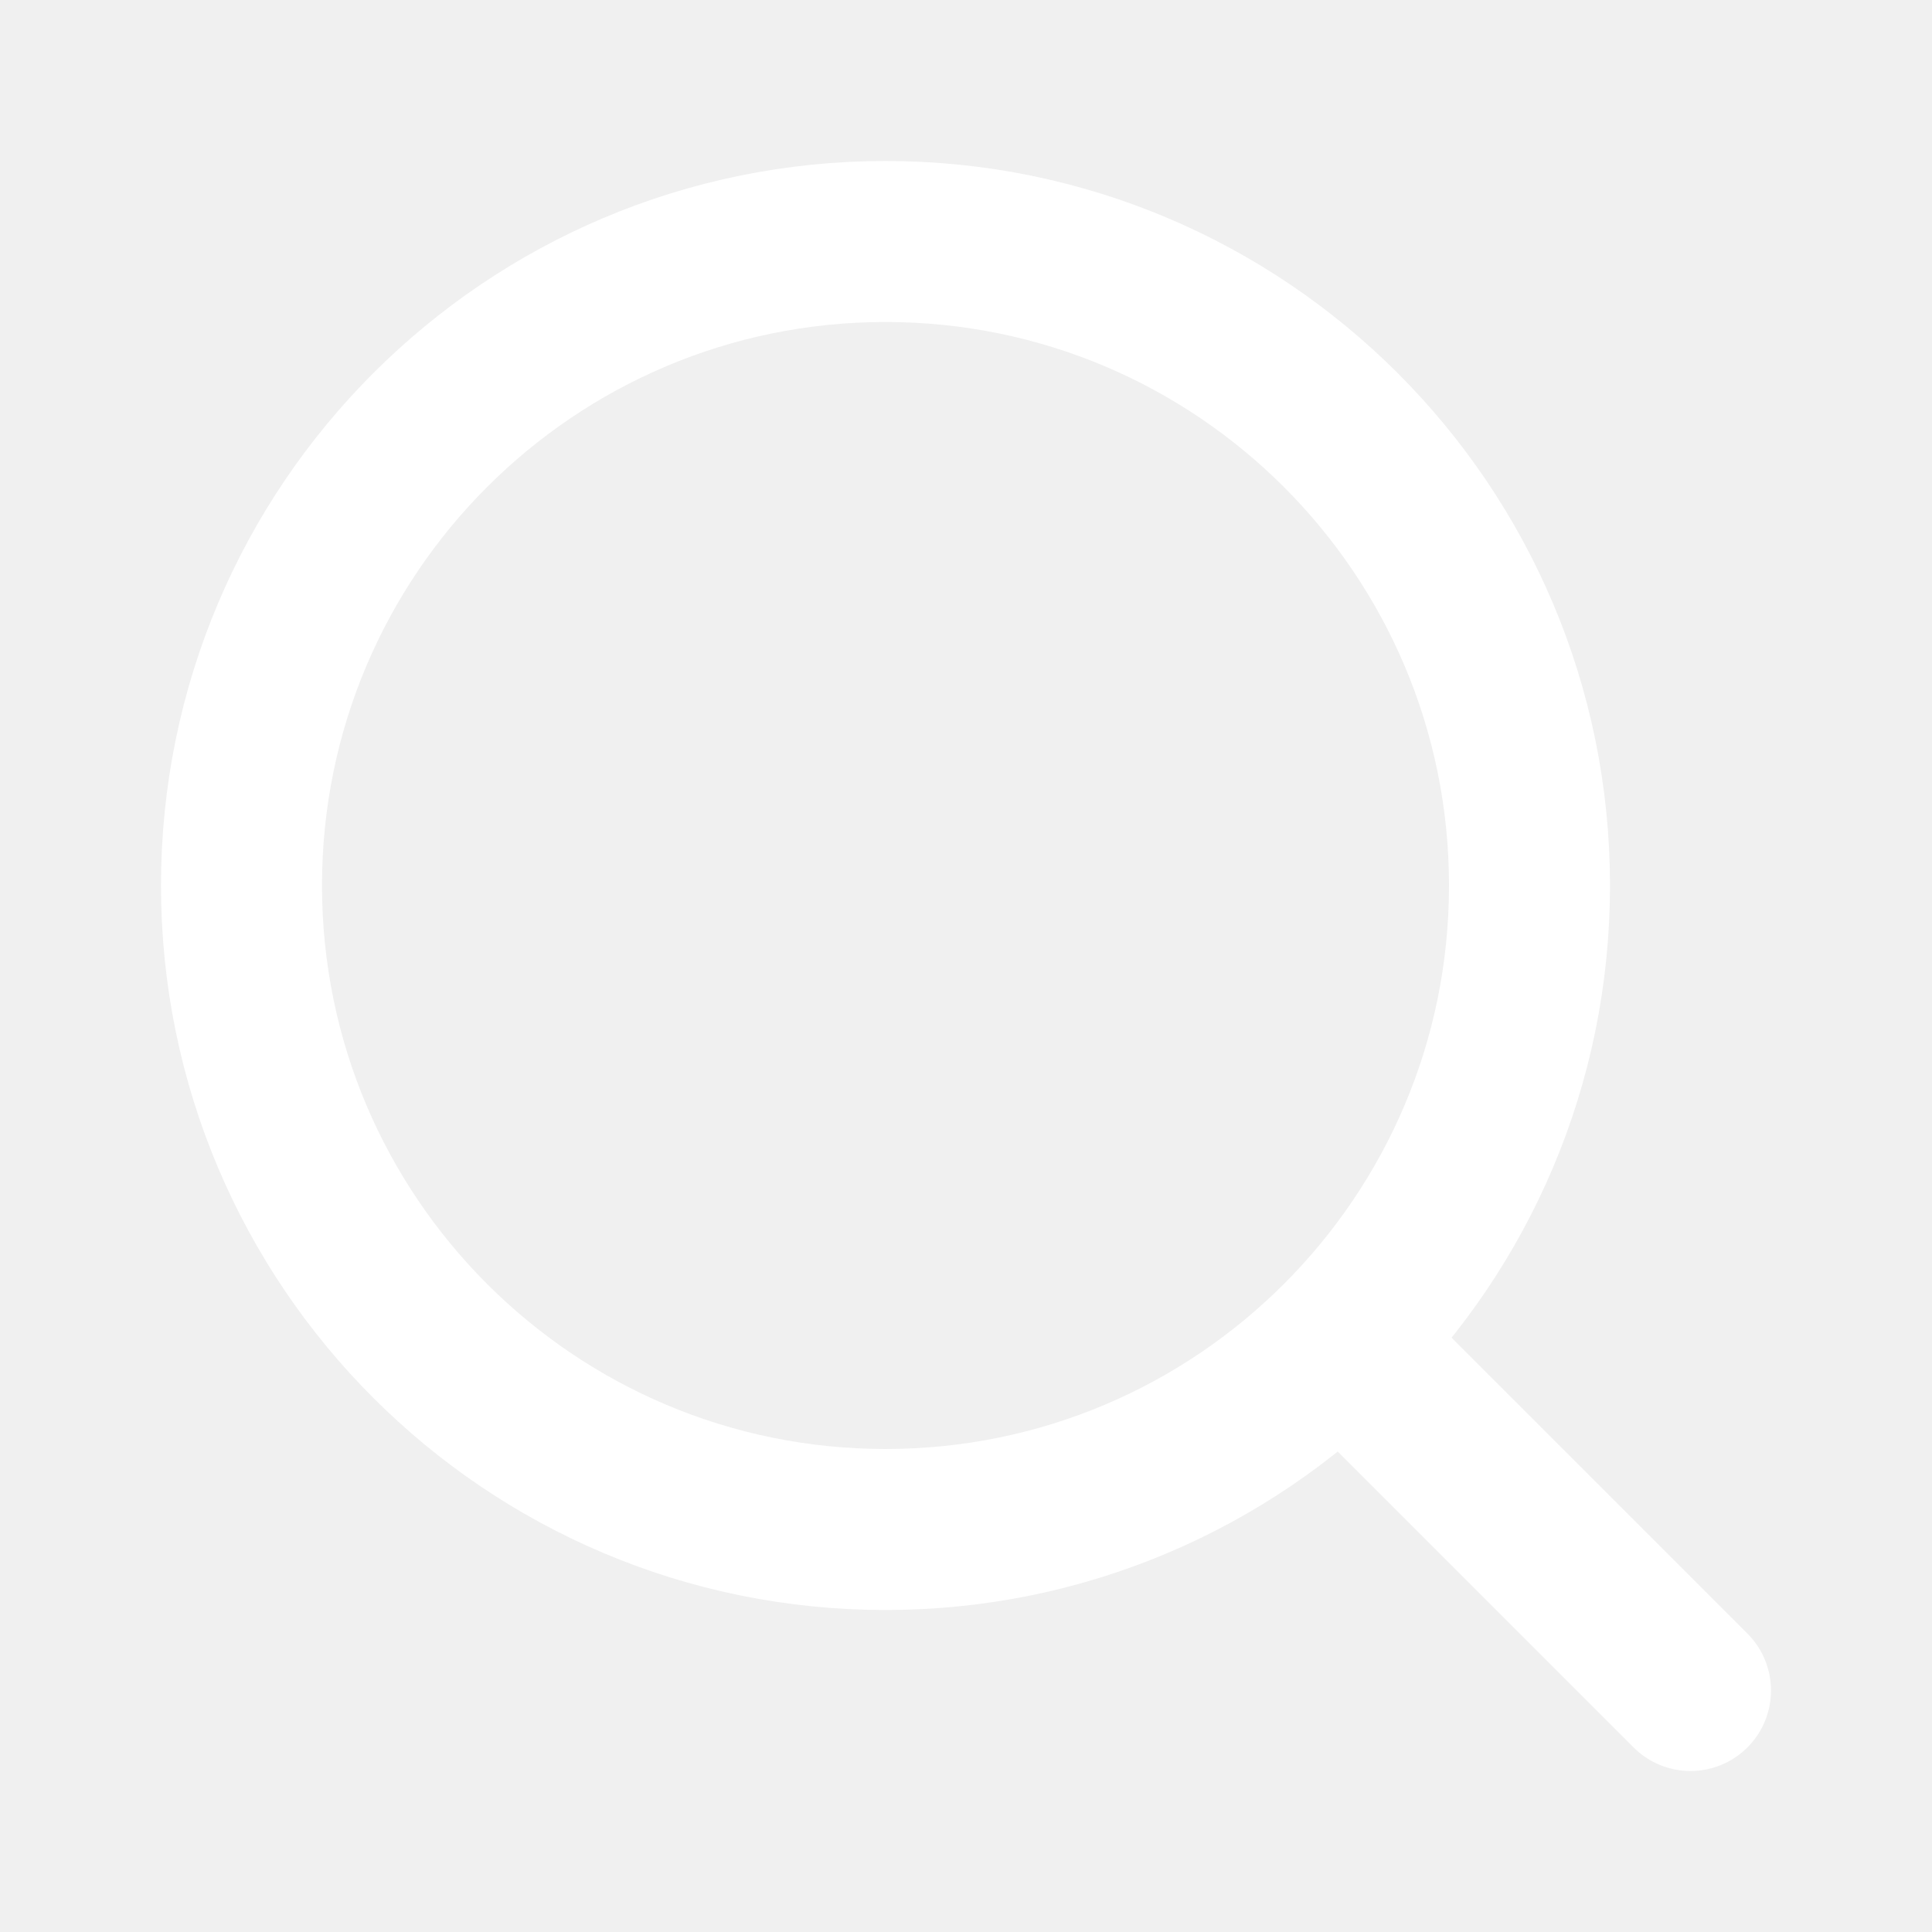
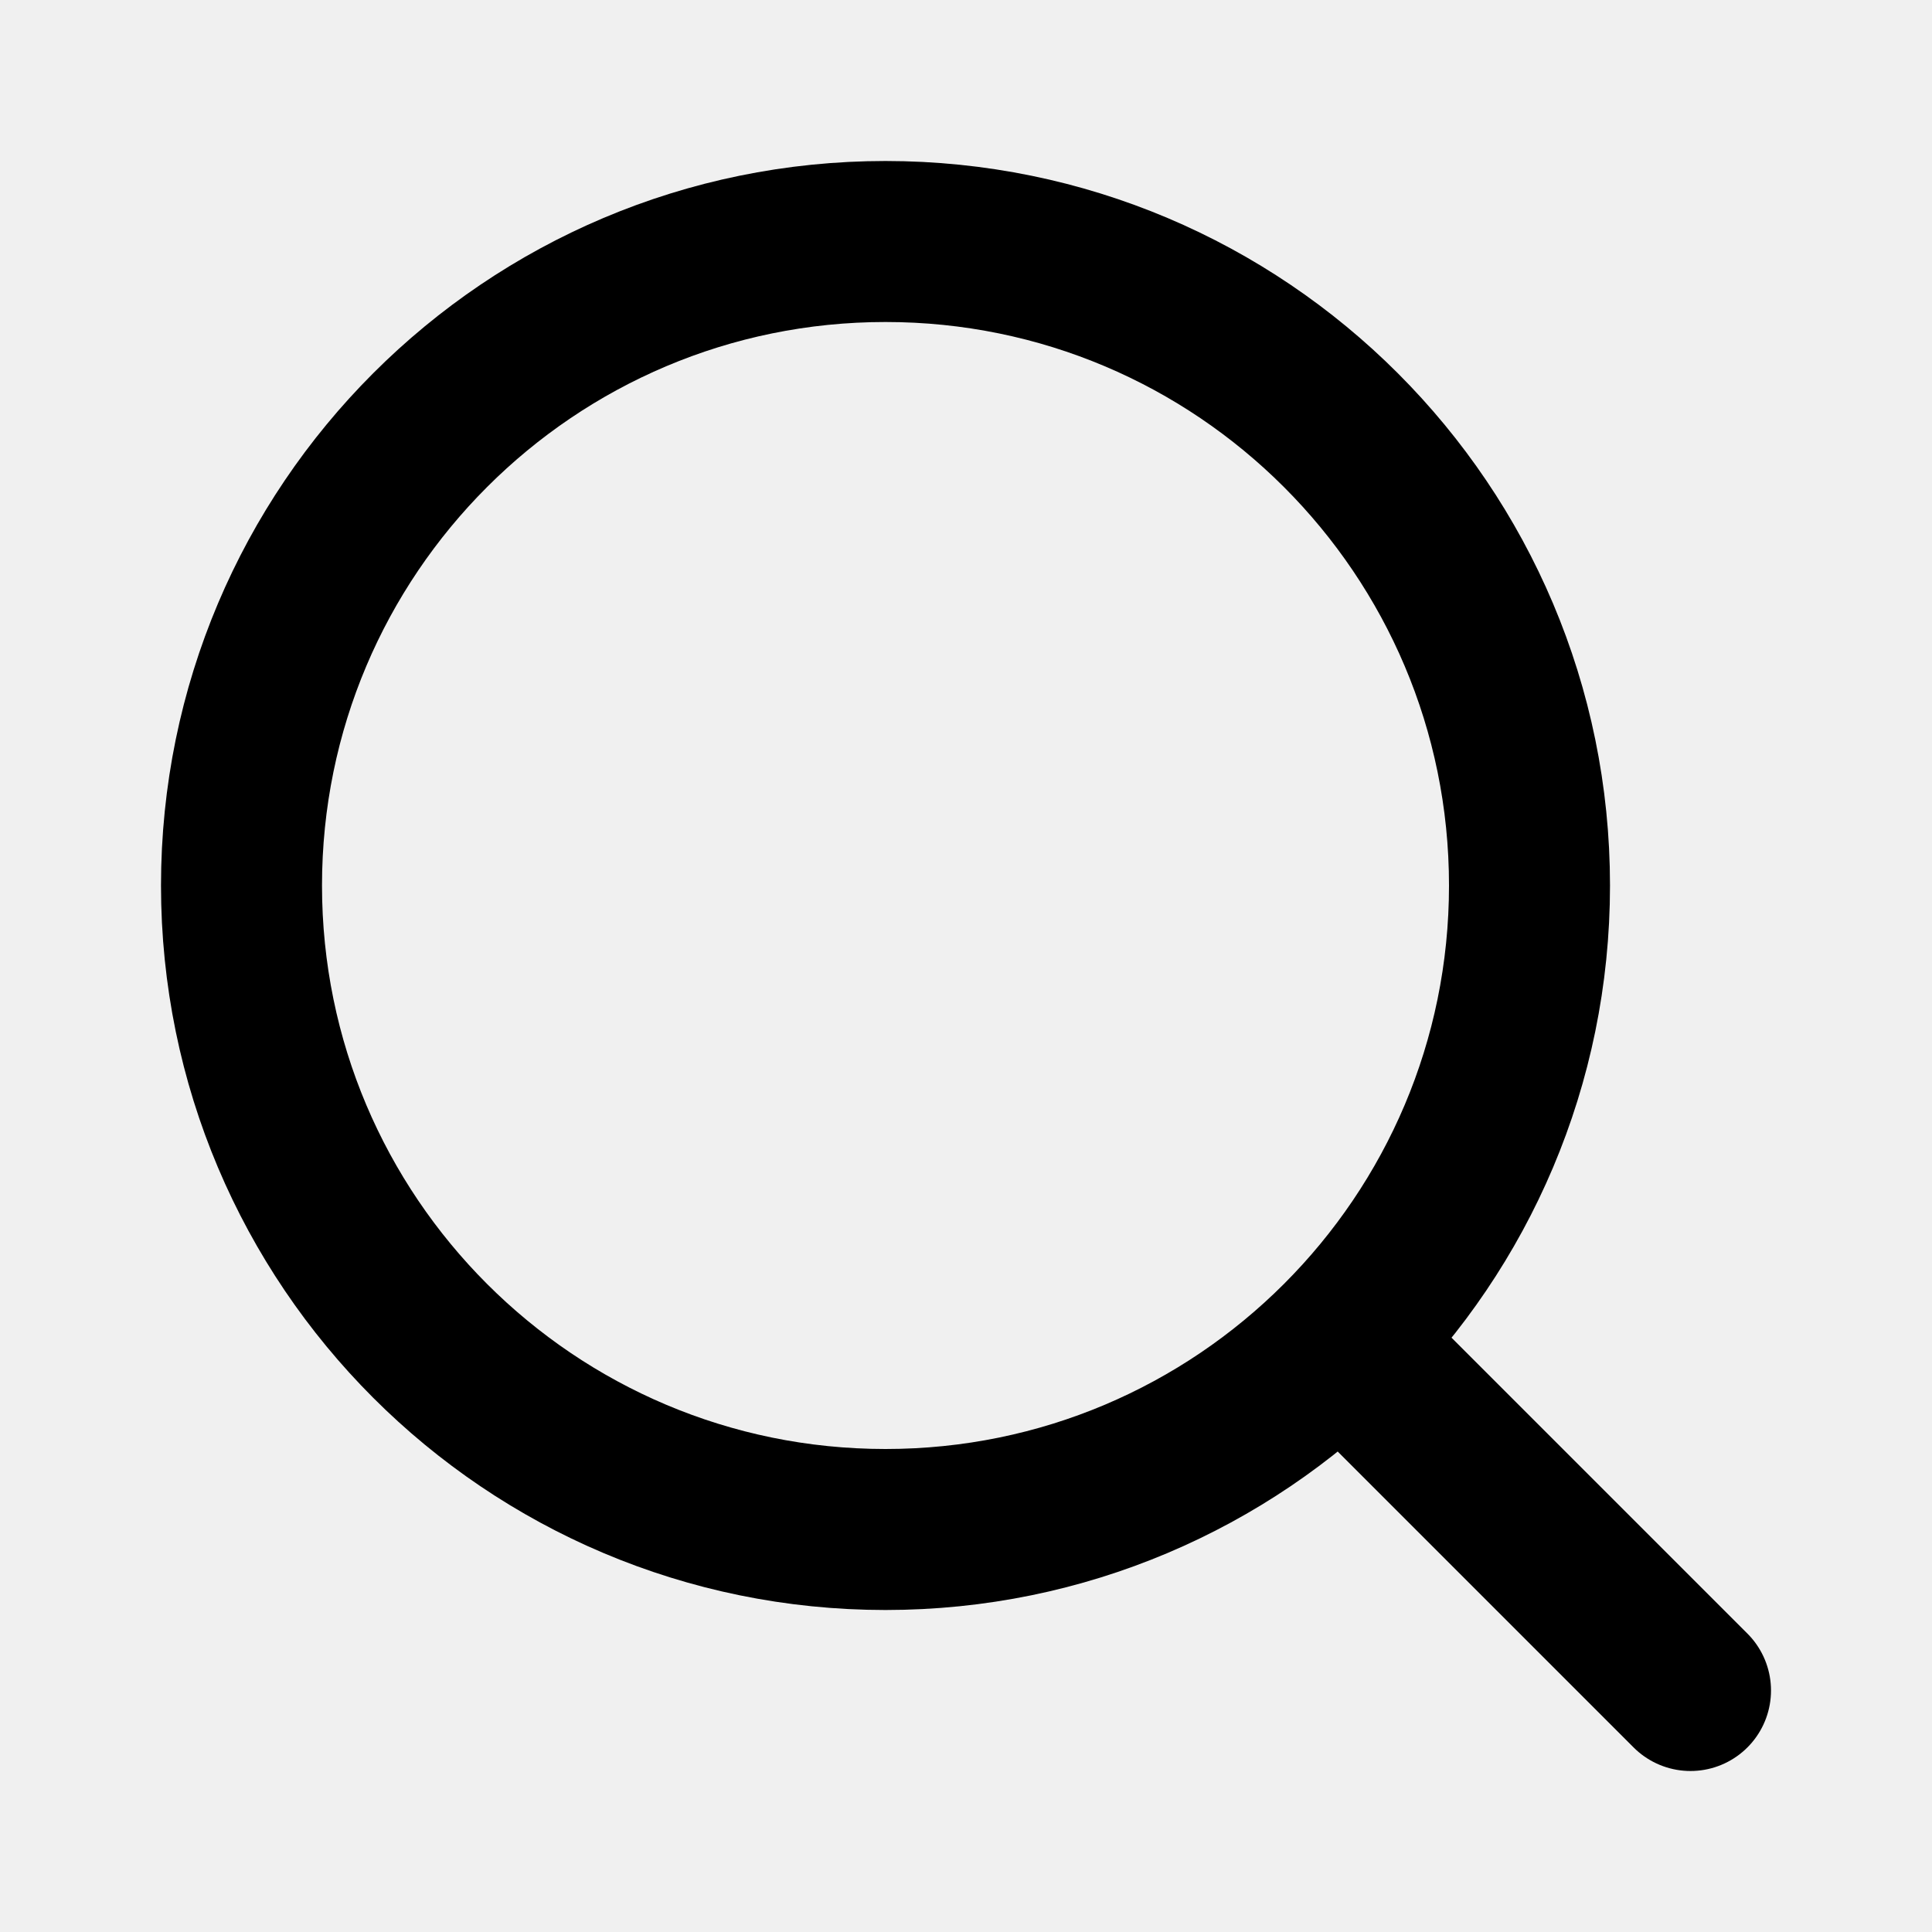
- <svg xmlns="http://www.w3.org/2000/svg" width="24" height="24" viewBox="0 0 24 24" fill="none">
-   <path d="M21 21L16.7 16.7M19 11C19 15.418 15.418 19 11 19C6.582 19 3 15.418 3 11C3 6.582 6.582 3 11 3C15.418 3 19 6.582 19 11Z" stroke="white" stroke-width="2" stroke-linecap="round" stroke-linejoin="round" />
+ <svg xmlns="http://www.w3.org/2000/svg" viewBox="0 0 24 24" fill="none">
+   <path d="M21 21L16.7 16.7M19 11C19 15.418 15.418 19 11 19C6.582 19 3 15.418 3 11C3 6.582 6.582 3 11 3C15.418 3 19 6.582 19 11Z" stroke="currentColor" stroke-width="2" stroke-linecap="round" stroke-linejoin="round" />
</svg>
